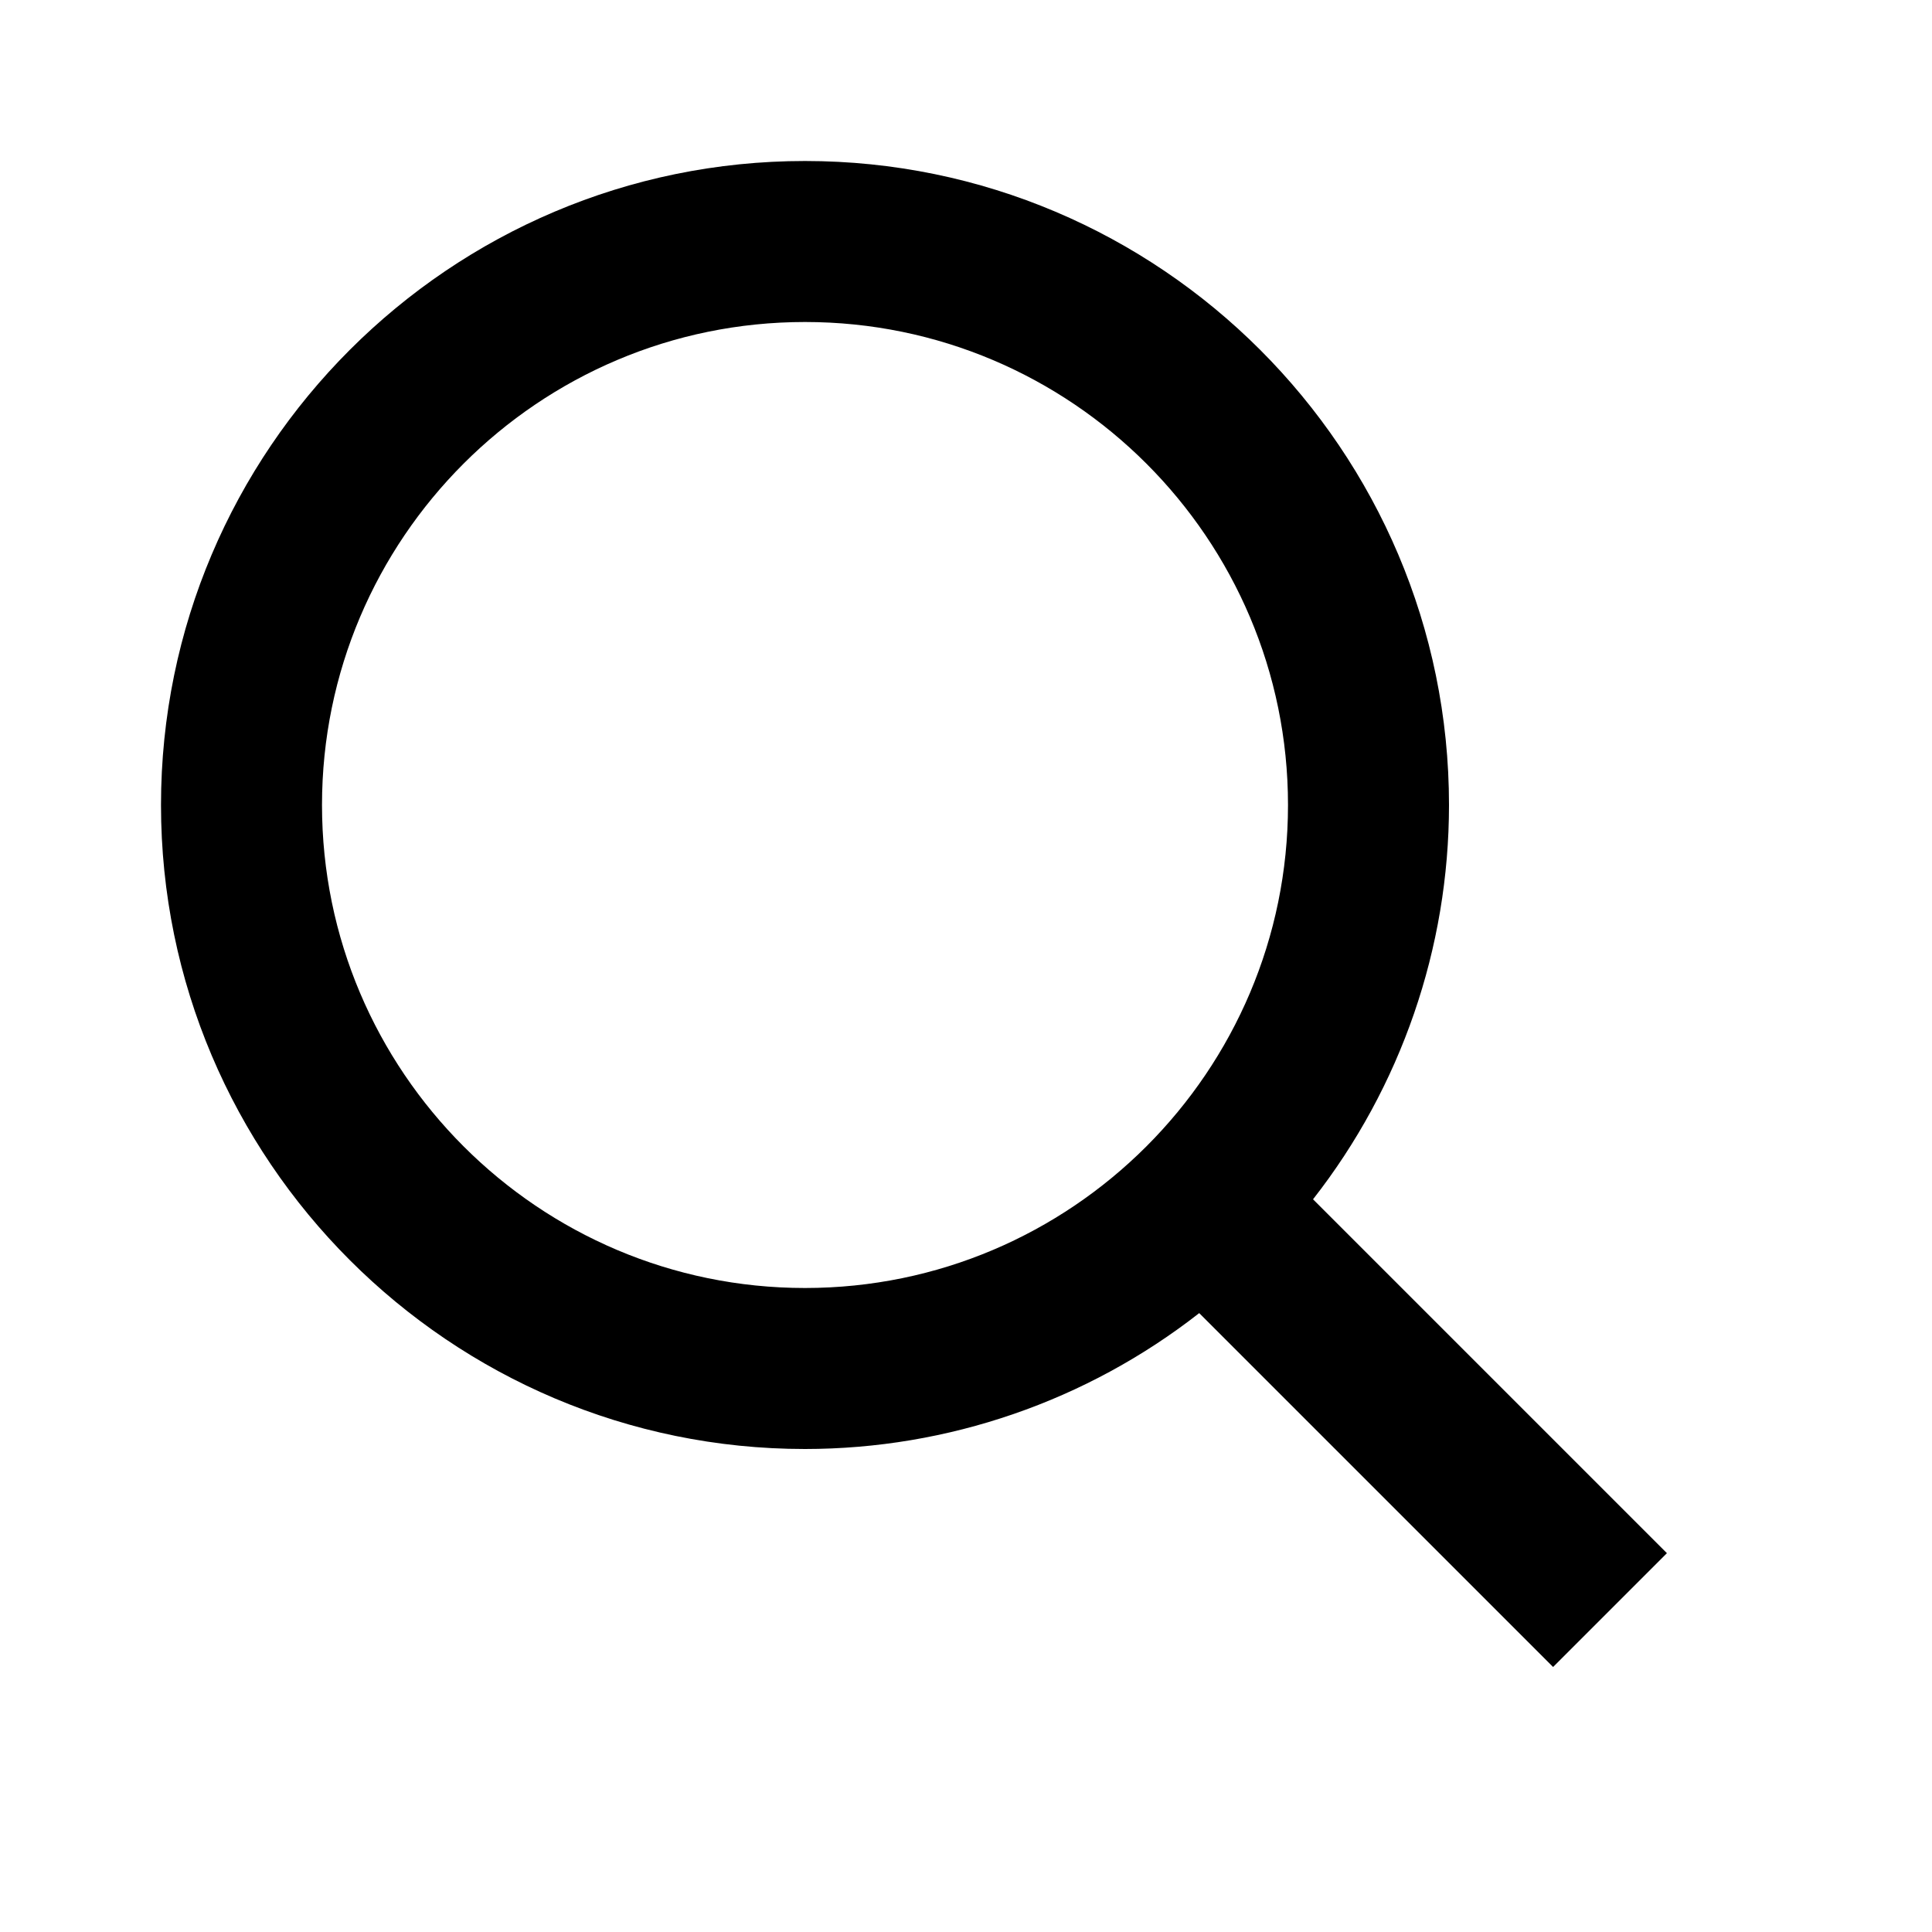
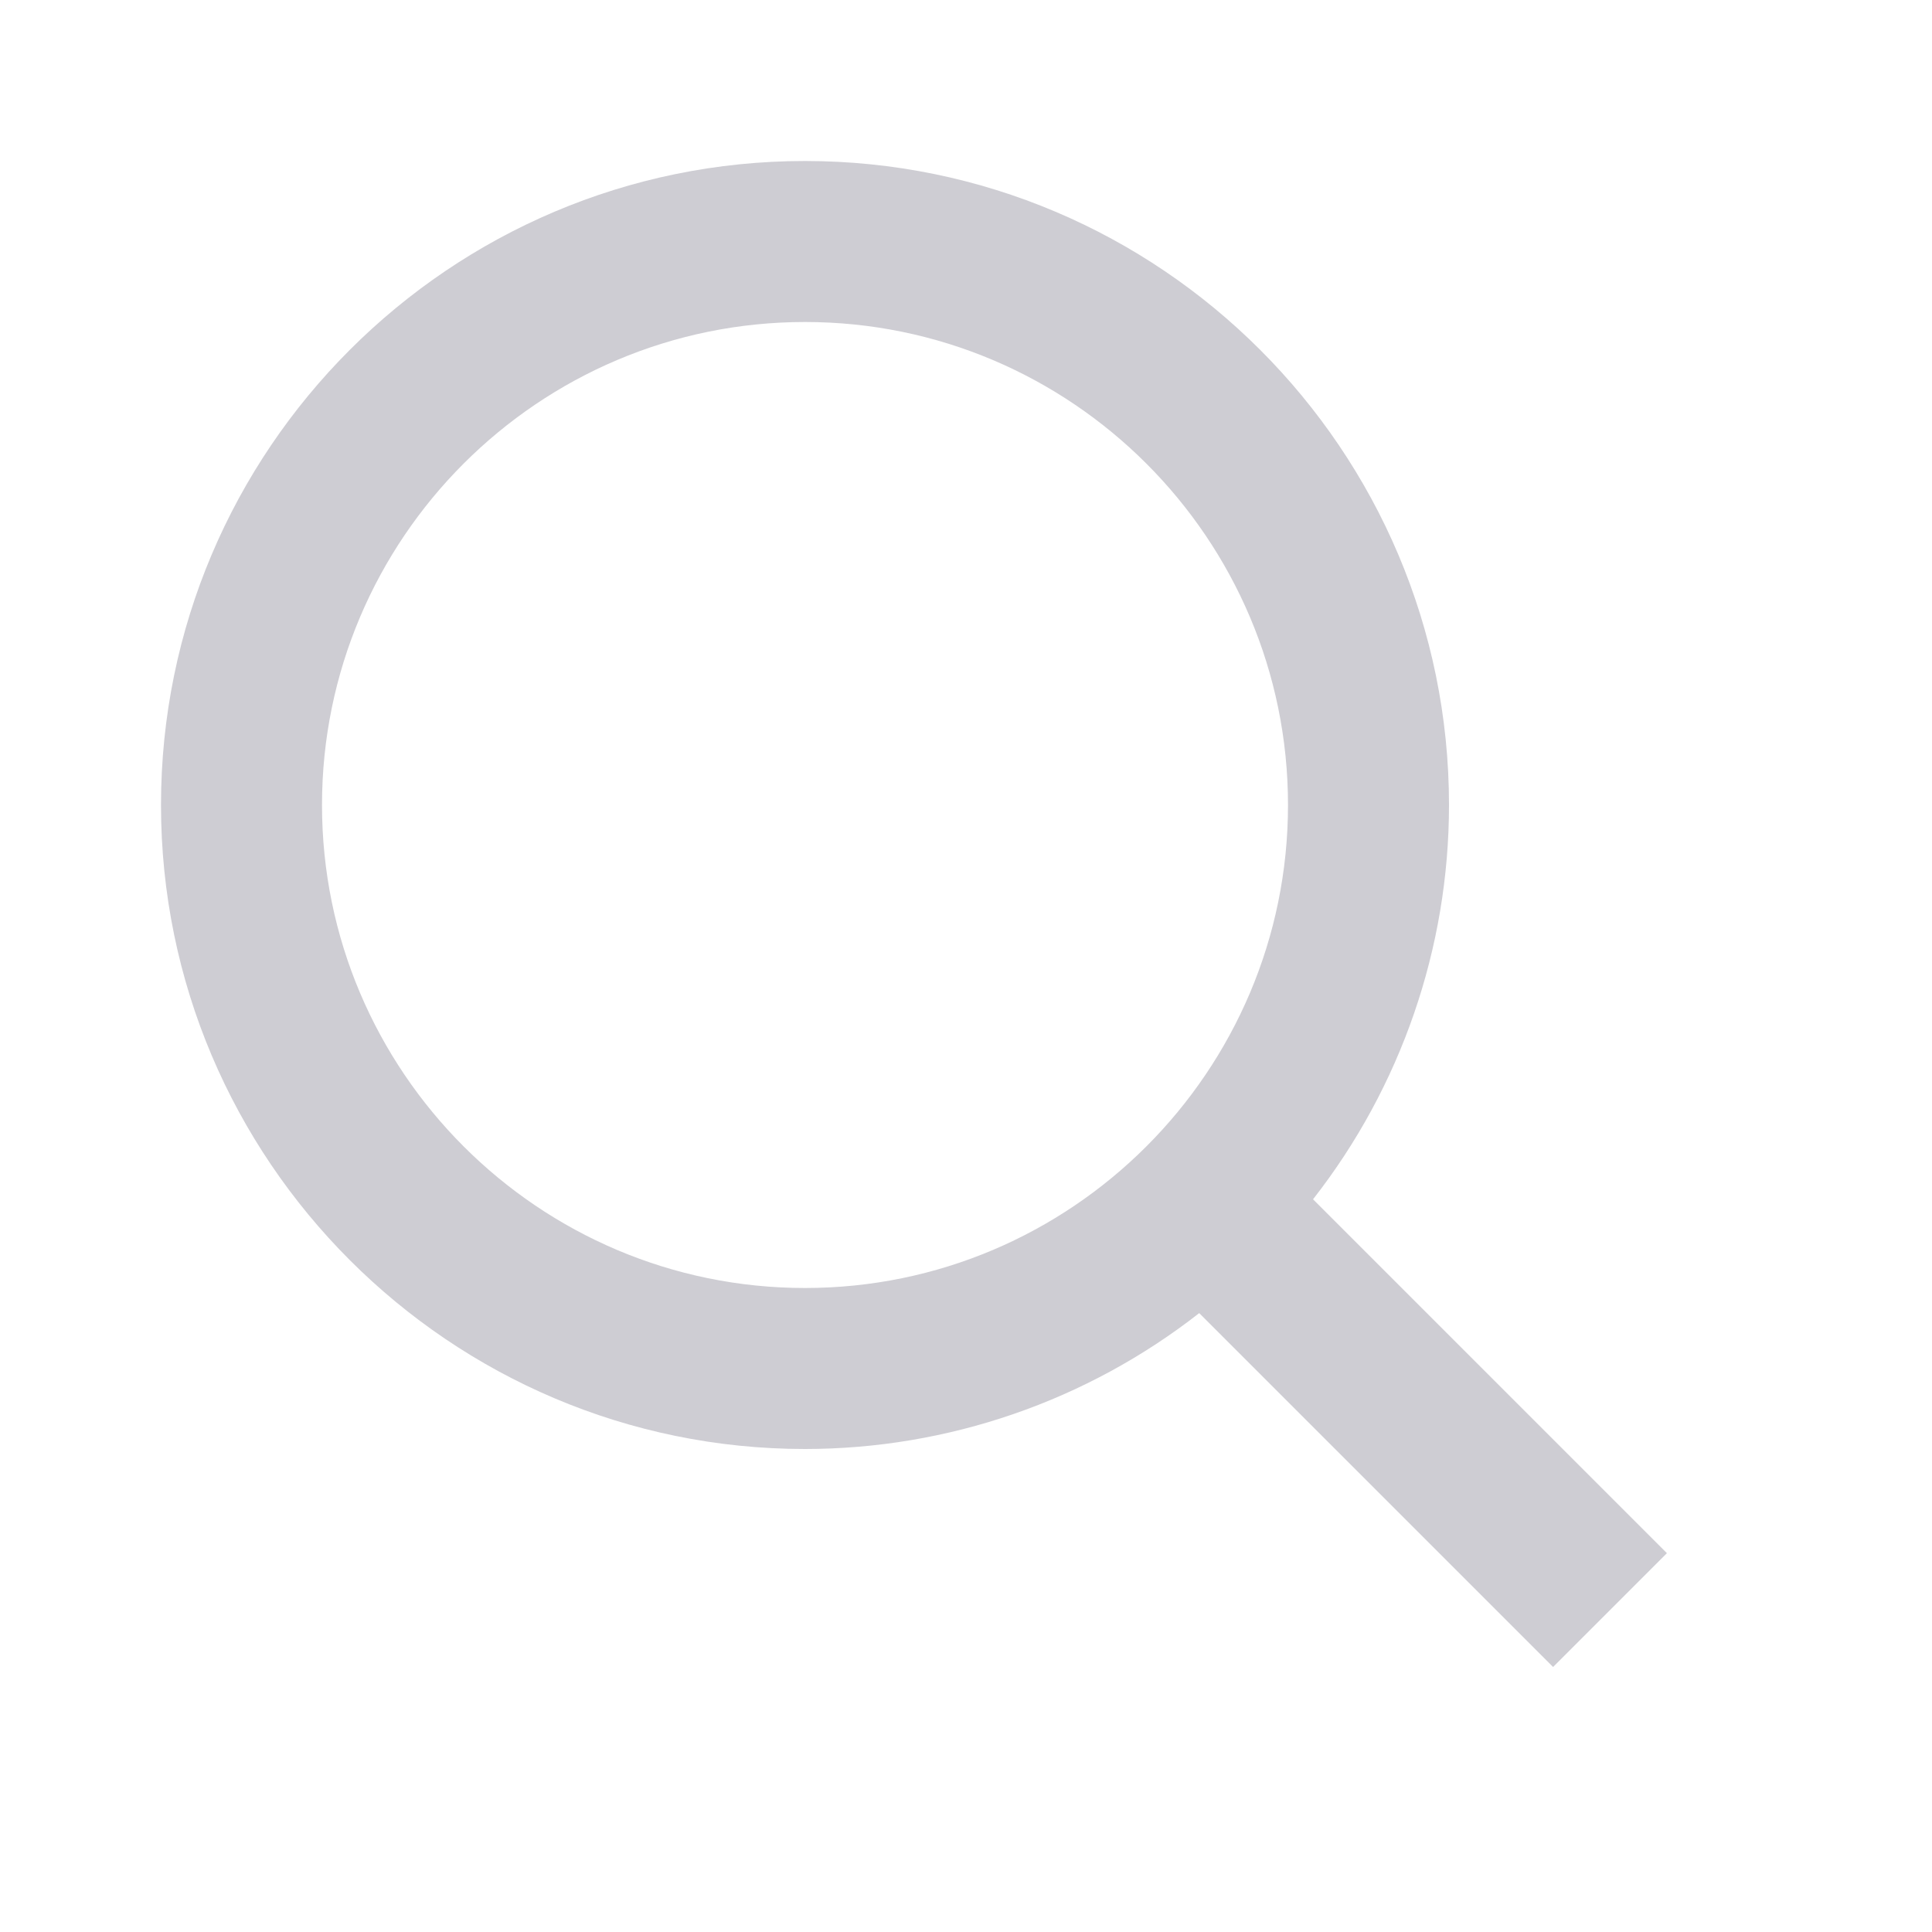
- <svg xmlns="http://www.w3.org/2000/svg" width="24" height="24" viewBox="0 0 24 24" style="fill: rgba(0, 0, 0, 1);transform: ;msFilter:;">
+ <svg xmlns="http://www.w3.org/2000/svg" width="24" height="24" viewBox="0 0 24 24" style="fill: #cecdd3;transform: ;msFilter:;">
  <path d="M10 18a7.952 7.952 0 0 0 4.897-1.688l4.396 4.396 1.414-1.414-4.396-4.396A7.952 7.952 0 0 0 18 10c0-4.411-3.589-8-8-8s-8 3.589-8 8 3.589 8 8 8zm0-14c3.309 0 6 2.691 6 6s-2.691 6-6 6-6-2.691-6-6 2.691-6 6-6z" />
</svg>
